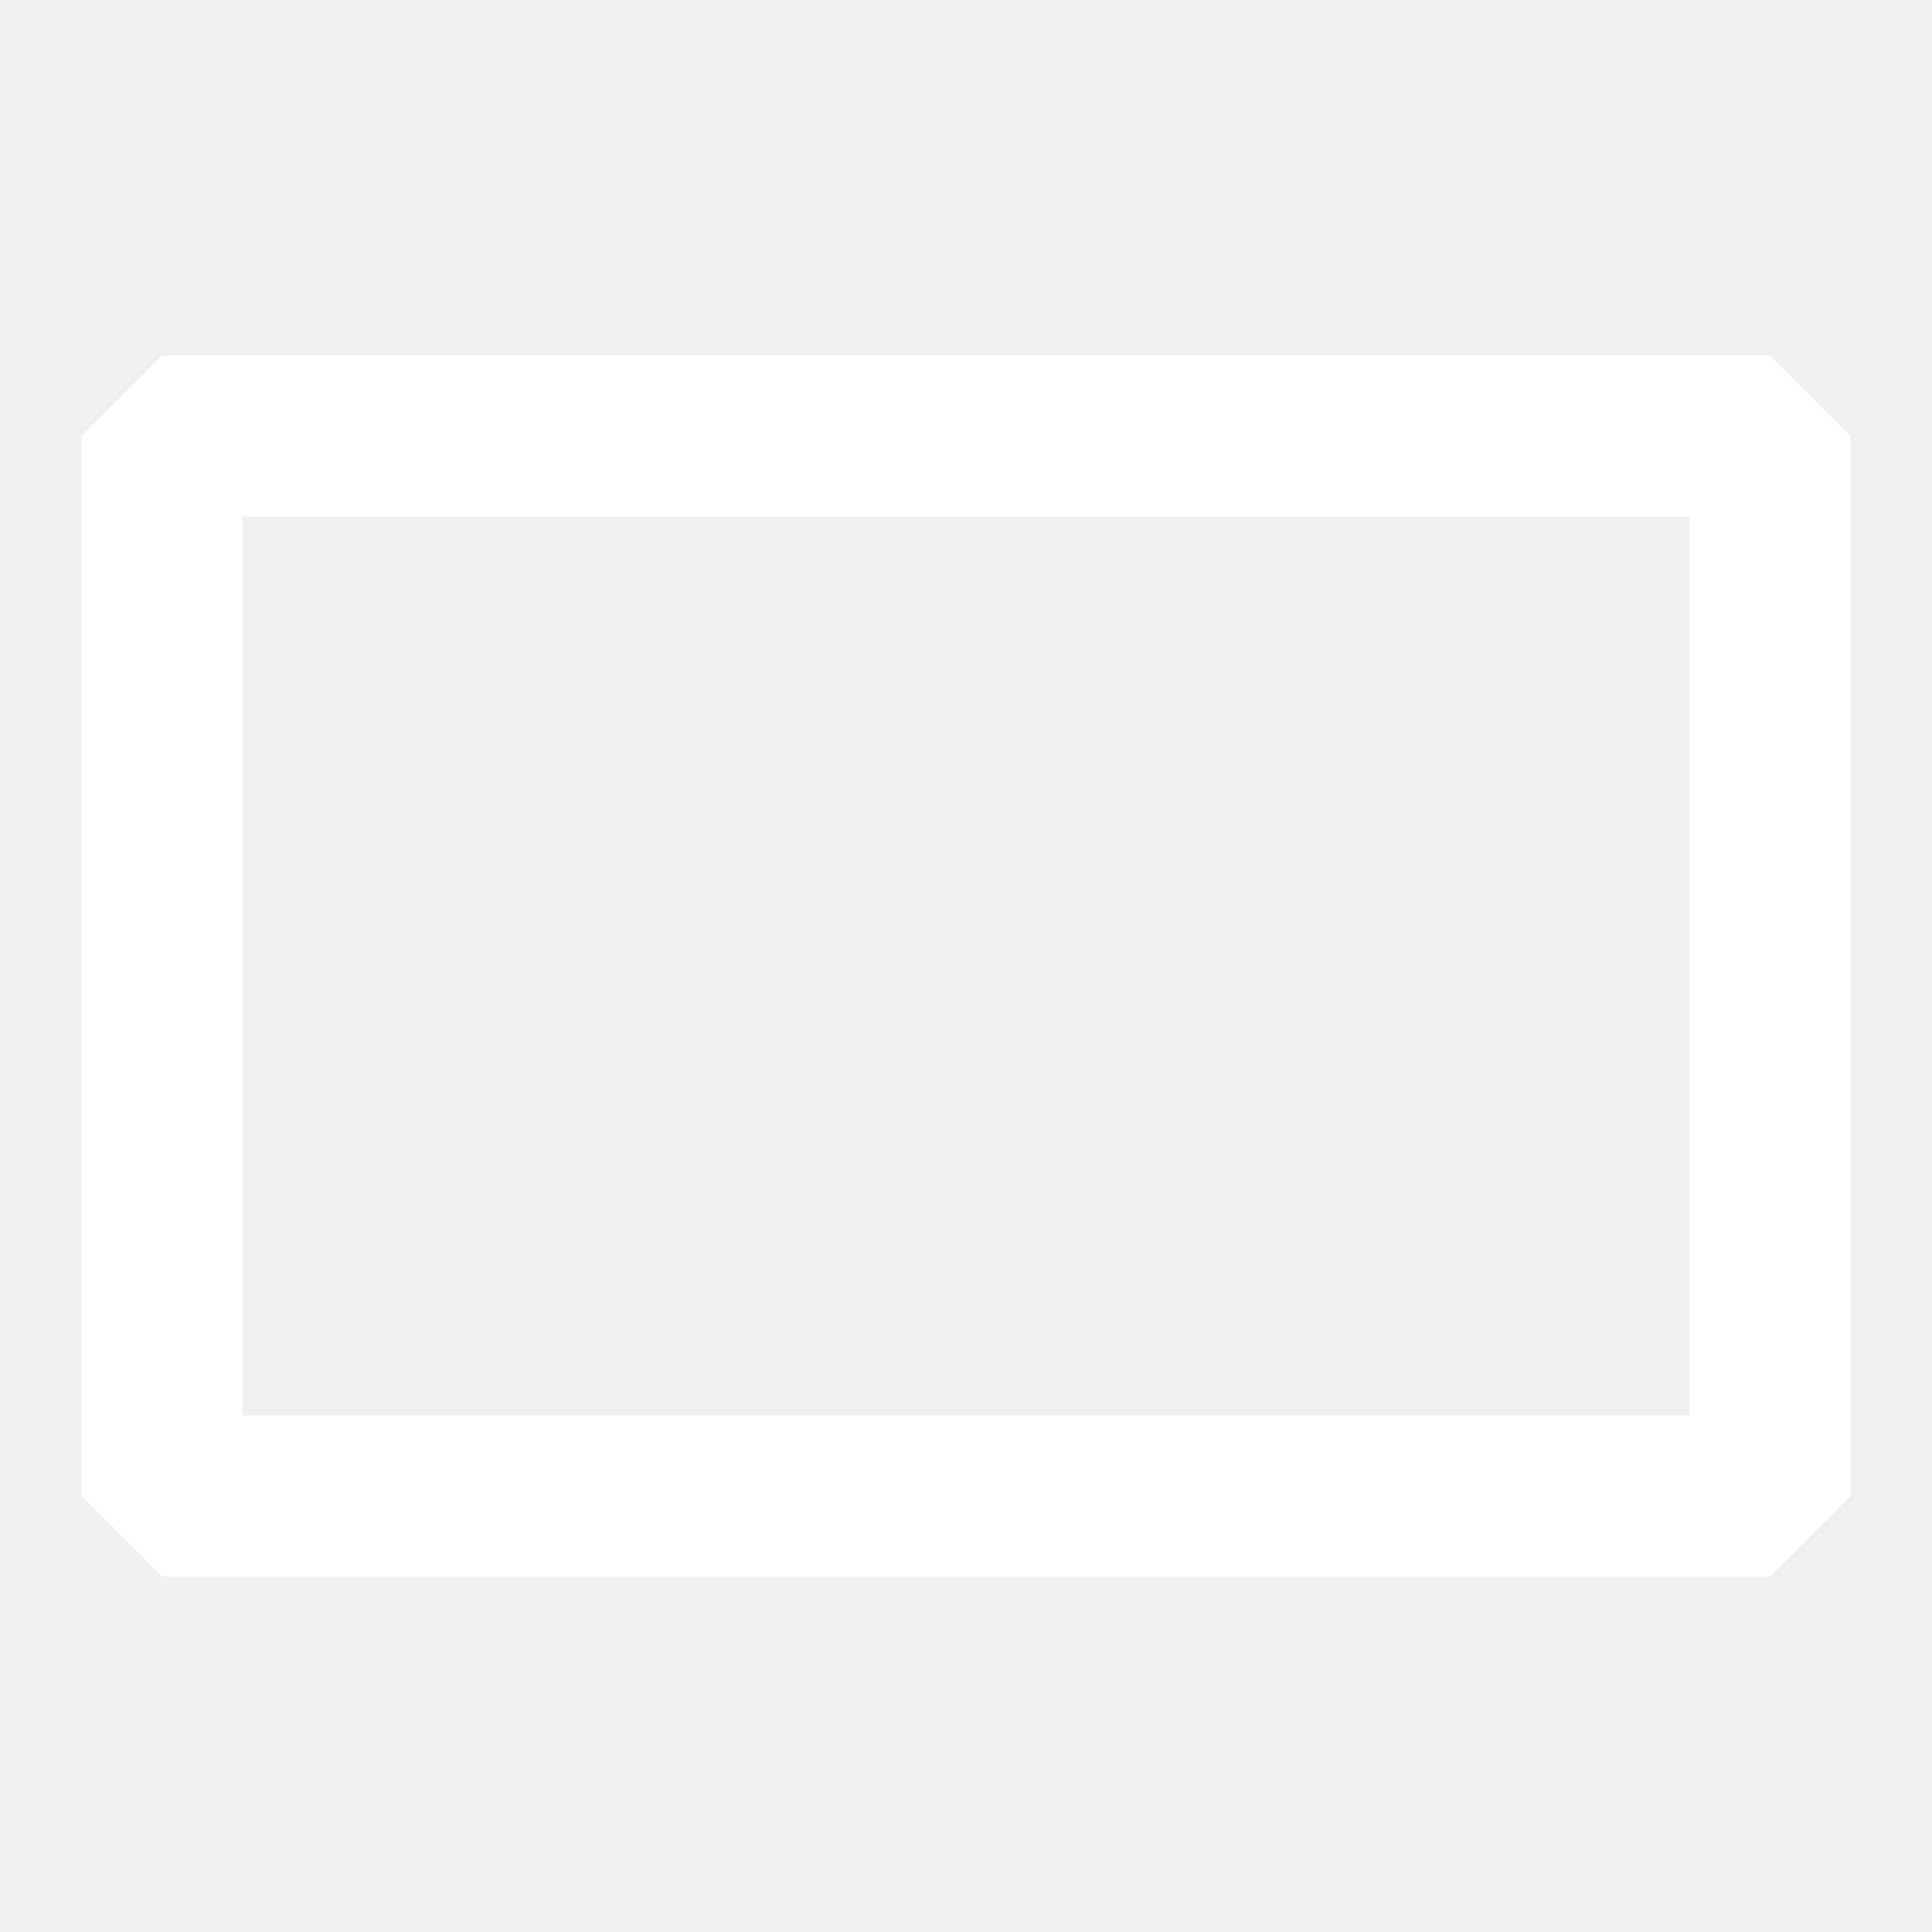
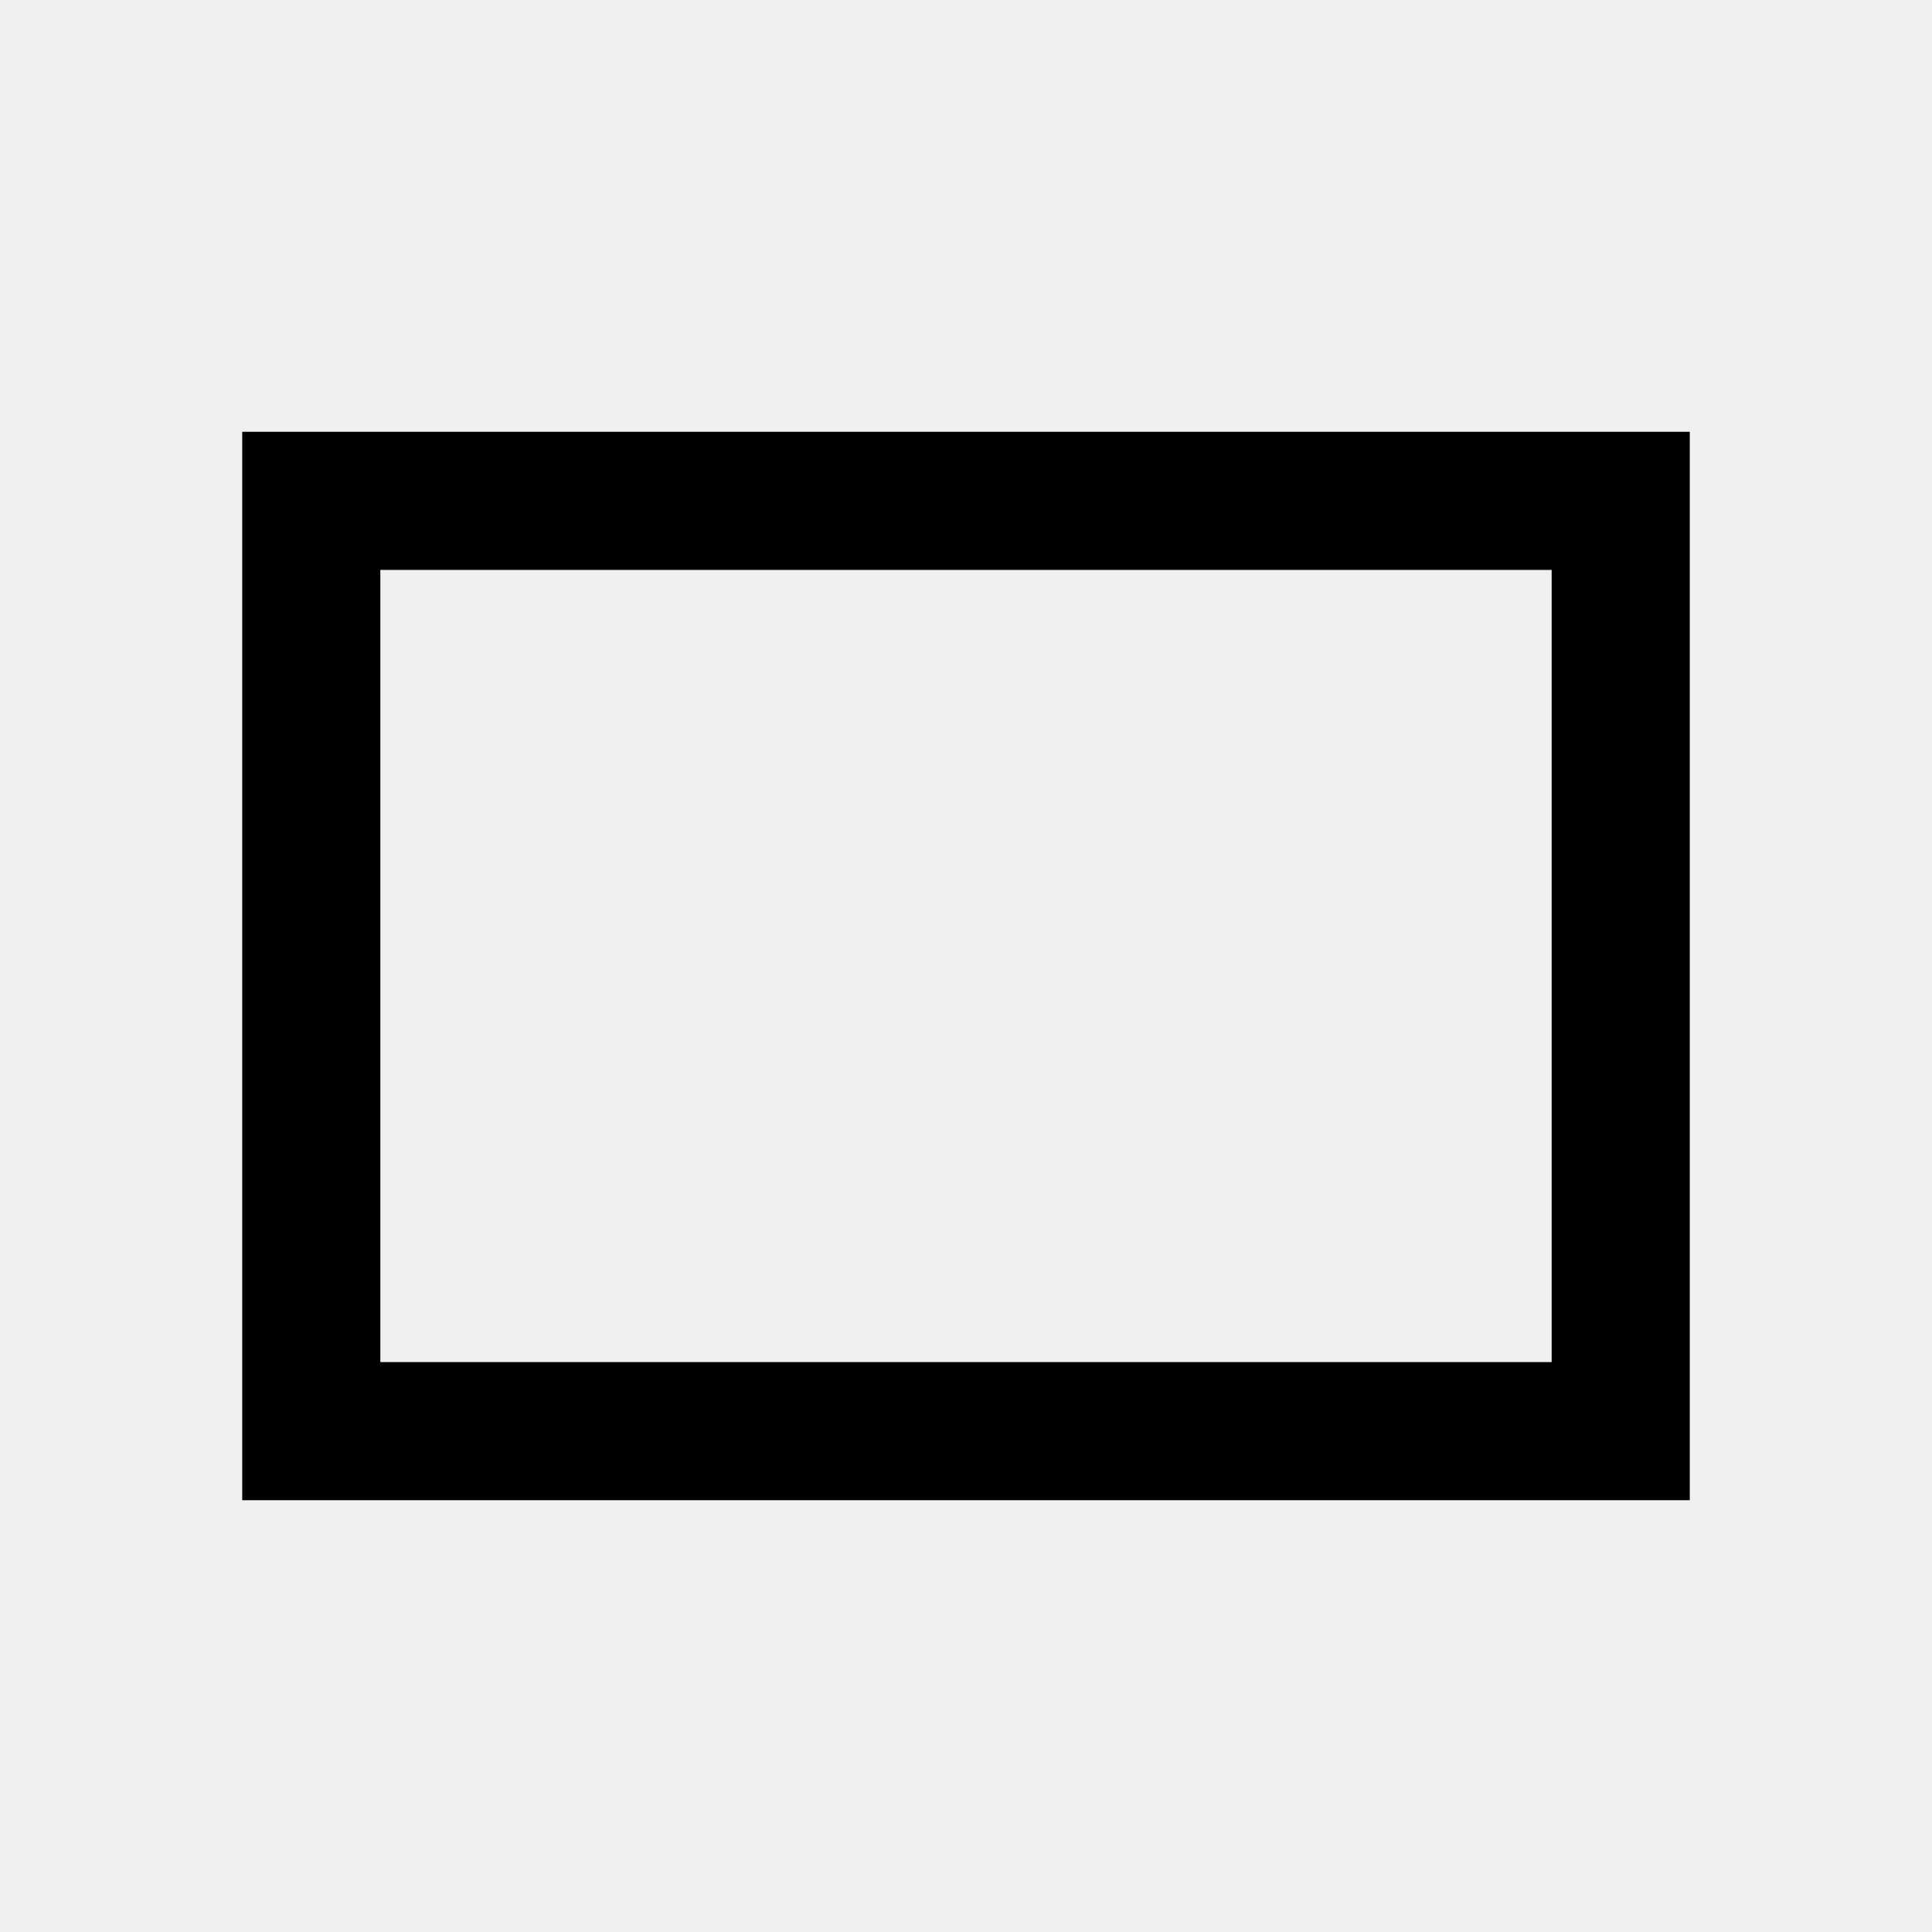
- <svg xmlns="http://www.w3.org/2000/svg" width="120" height="120" xml:space="preserve" overflow="hidden">
-   <g transform="translate(-580 -300)">
-     <path d="M590.056 327.089 689.944 327.089 689.944 392.911 590.056 392.911Z" stroke="#FFFFFF" stroke-width="10" stroke-linejoin="bevel" stroke-miterlimit="6" fill="none" />
+ <svg xmlns="http://www.w3.org/2000/svg" width="120" height="120" viewBox="0 0 120 120" version="1.1" id="svg1">
+   <defs id="defs1" />
+   <g id="layer1">
+     <rect style="fill:none;stroke:#000000;stroke-width:8.579;stroke-linecap:round;stroke-linejoin:miter;stroke-miterlimit:7.3;stroke-opacity:1" id="rect1" width="81.332" height="57.78" x="19.334" y="31.11" />
  </g>
</svg>
